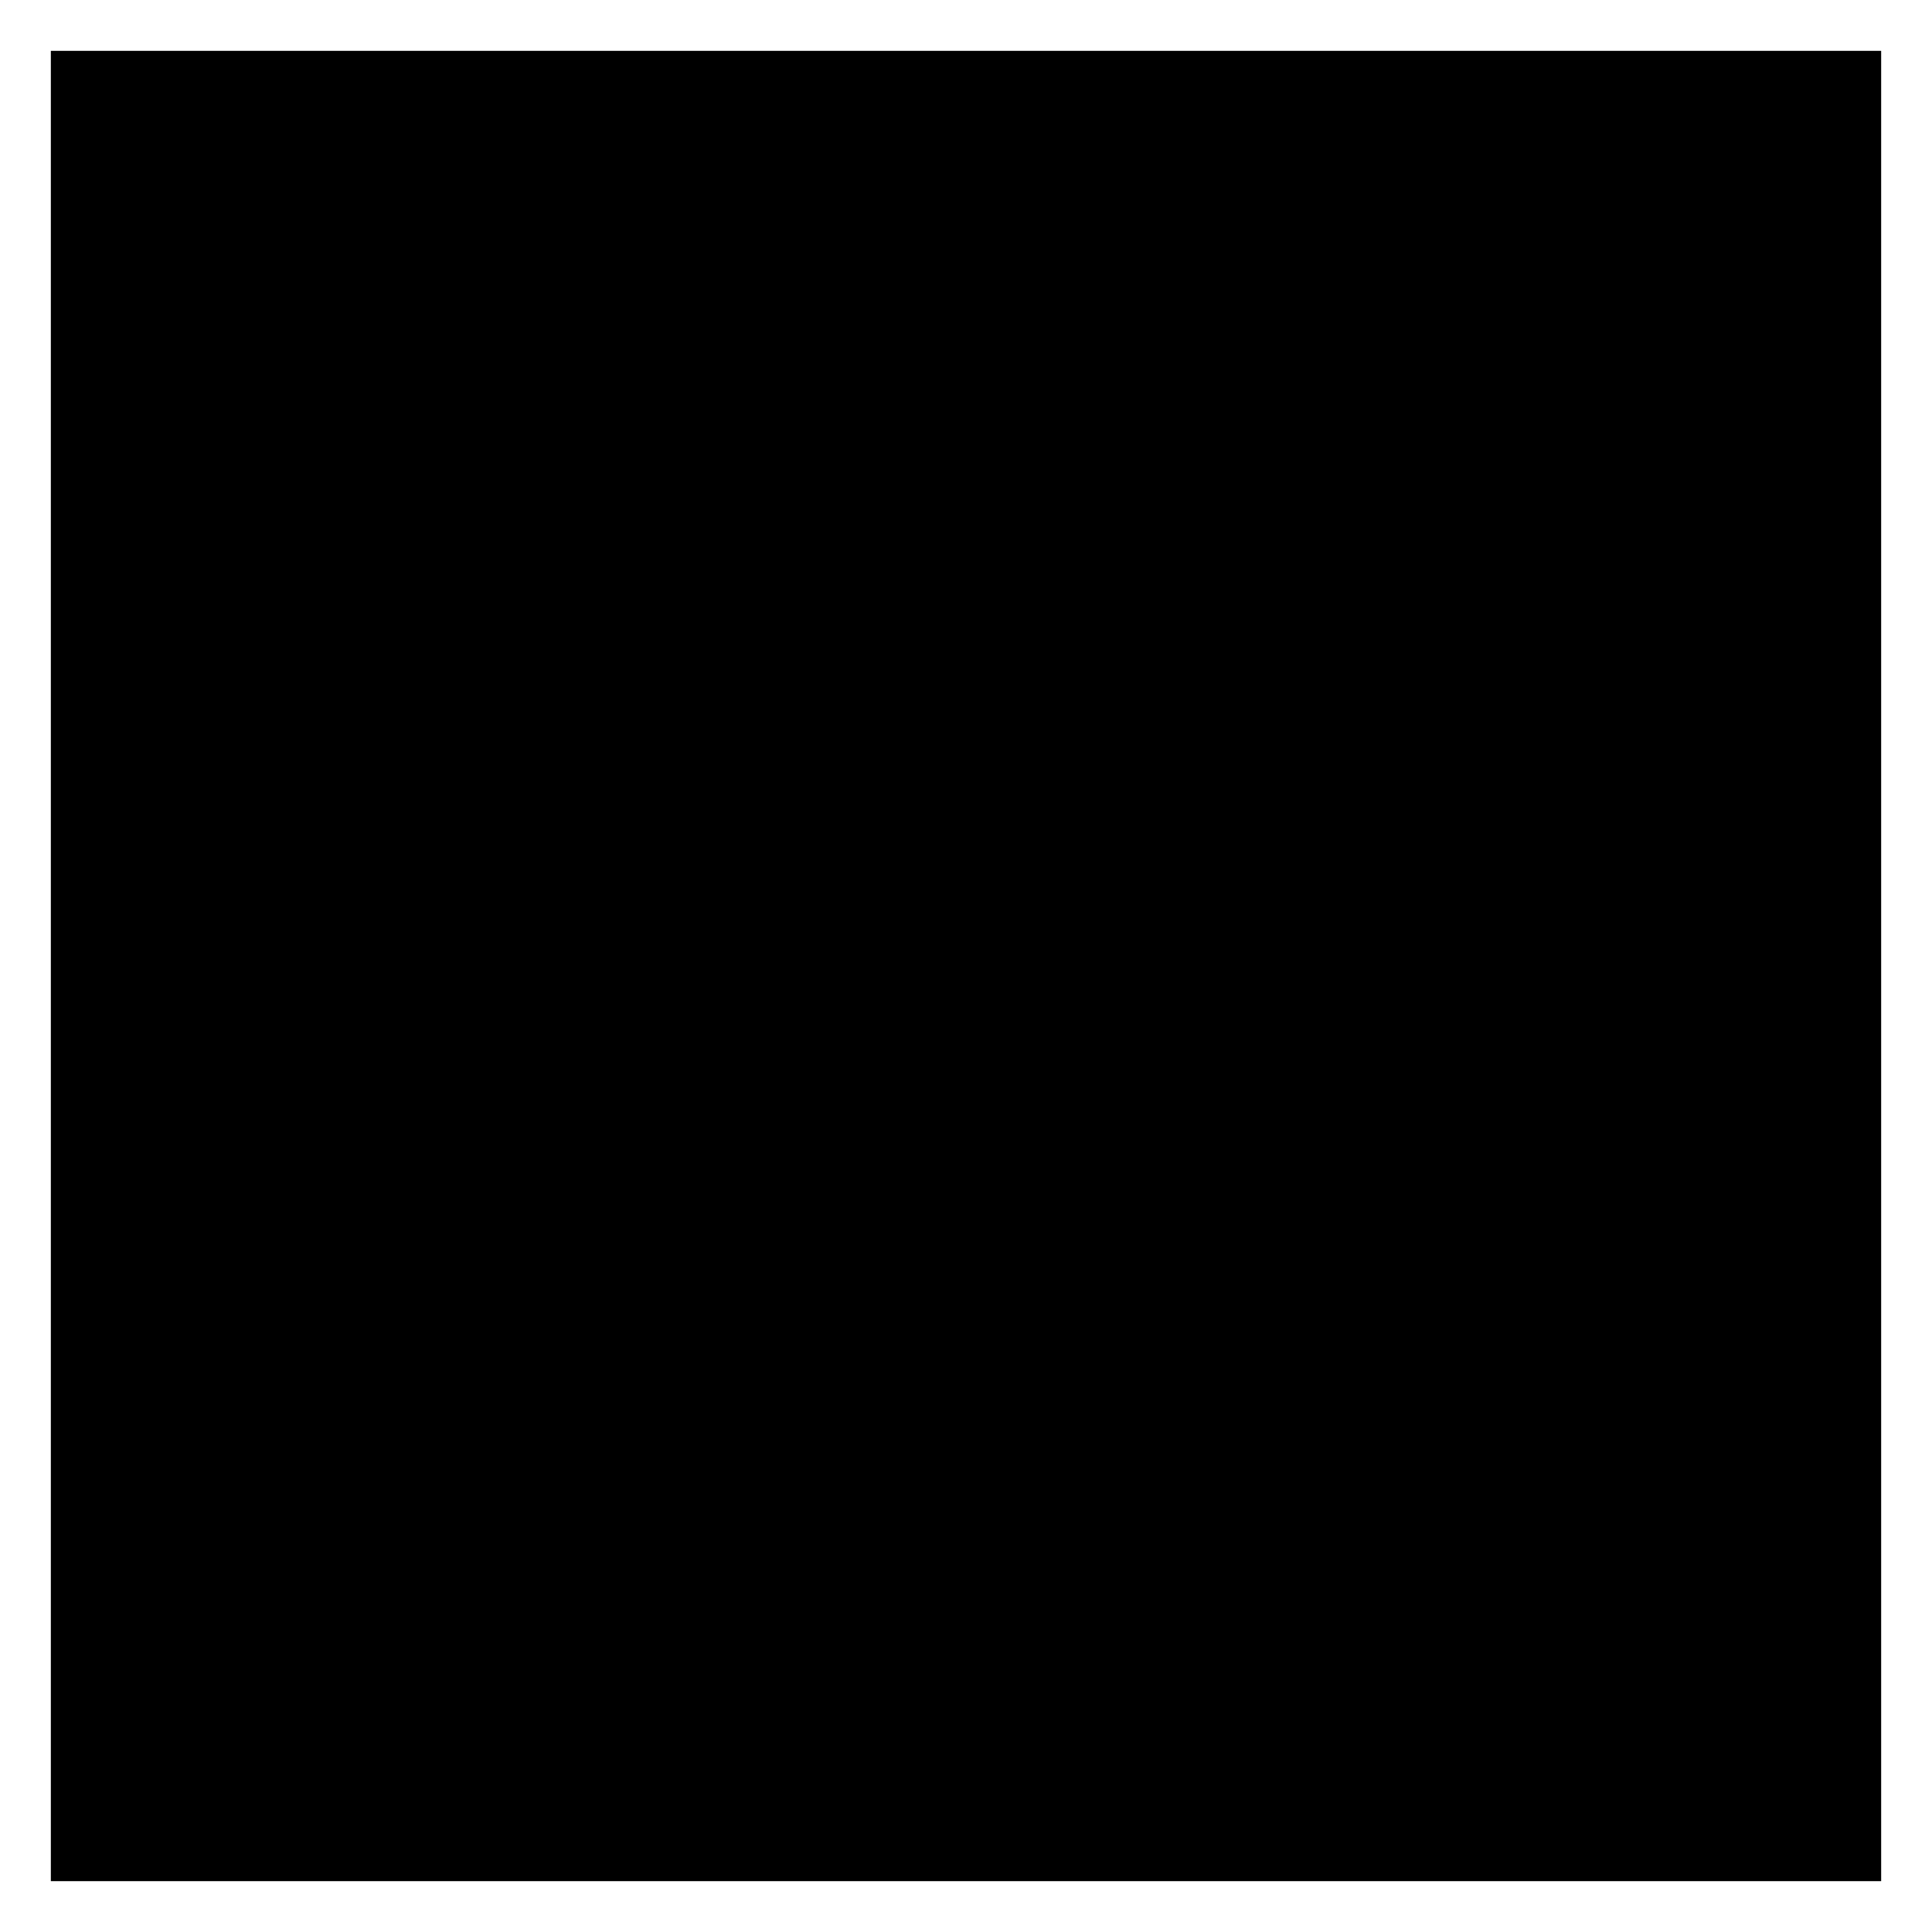
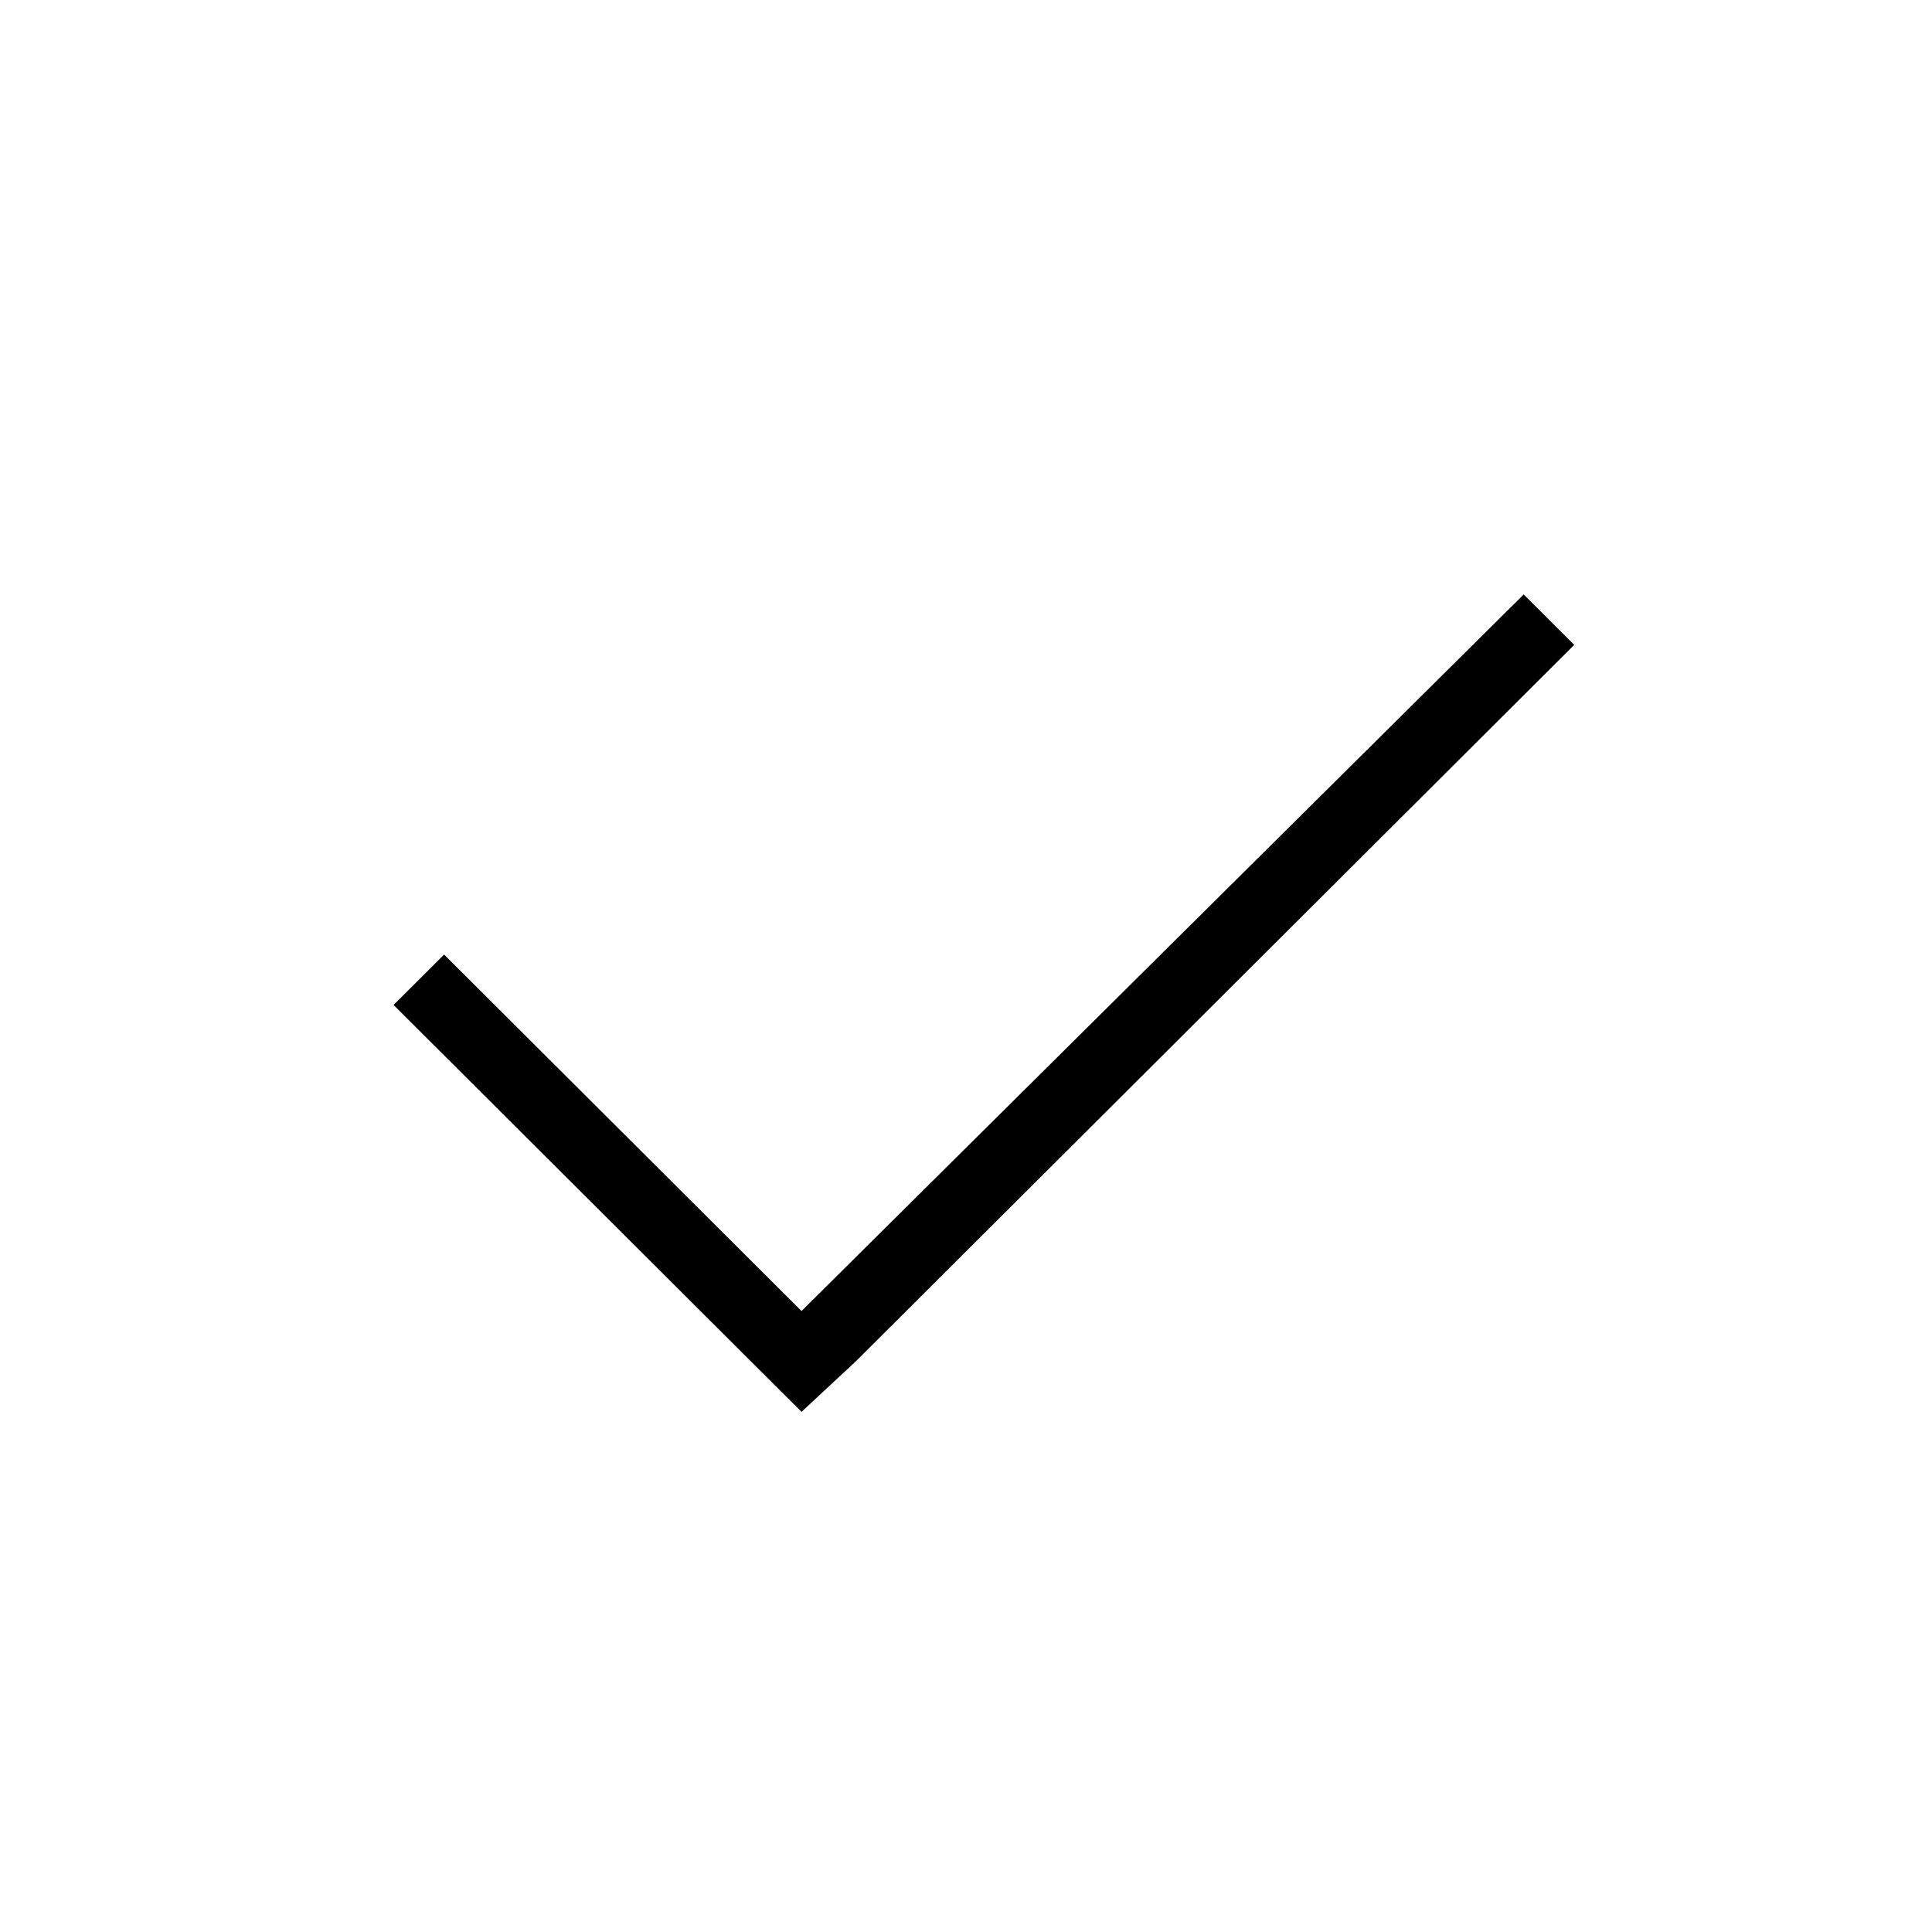
- <svg xmlns="http://www.w3.org/2000/svg" id="checkbox-checked" width="38" height="38" viewBox="0 0 38 38">
-   <rect x="1" y="1" width="36" height="36" stroke-width="2" />
-   <path d="M30.963 12.684L29.969 11.692L15.765 25.786L8.735 18.775L7.741 19.766L14.771 26.778L15.765 27.769L16.831 26.778L30.963 12.684Z" />
+ <svg xmlns="http://www.w3.org/2000/svg" id="checkbox-checked" viewBox="0 0 38 38">
+   <path d="m30.963 12.684-.994-.992-14.204 14.094-7.03-7.011-.994.991 7.03 7.012.994.991 1.066-.991 14.132-14.094Z" />
</svg>
